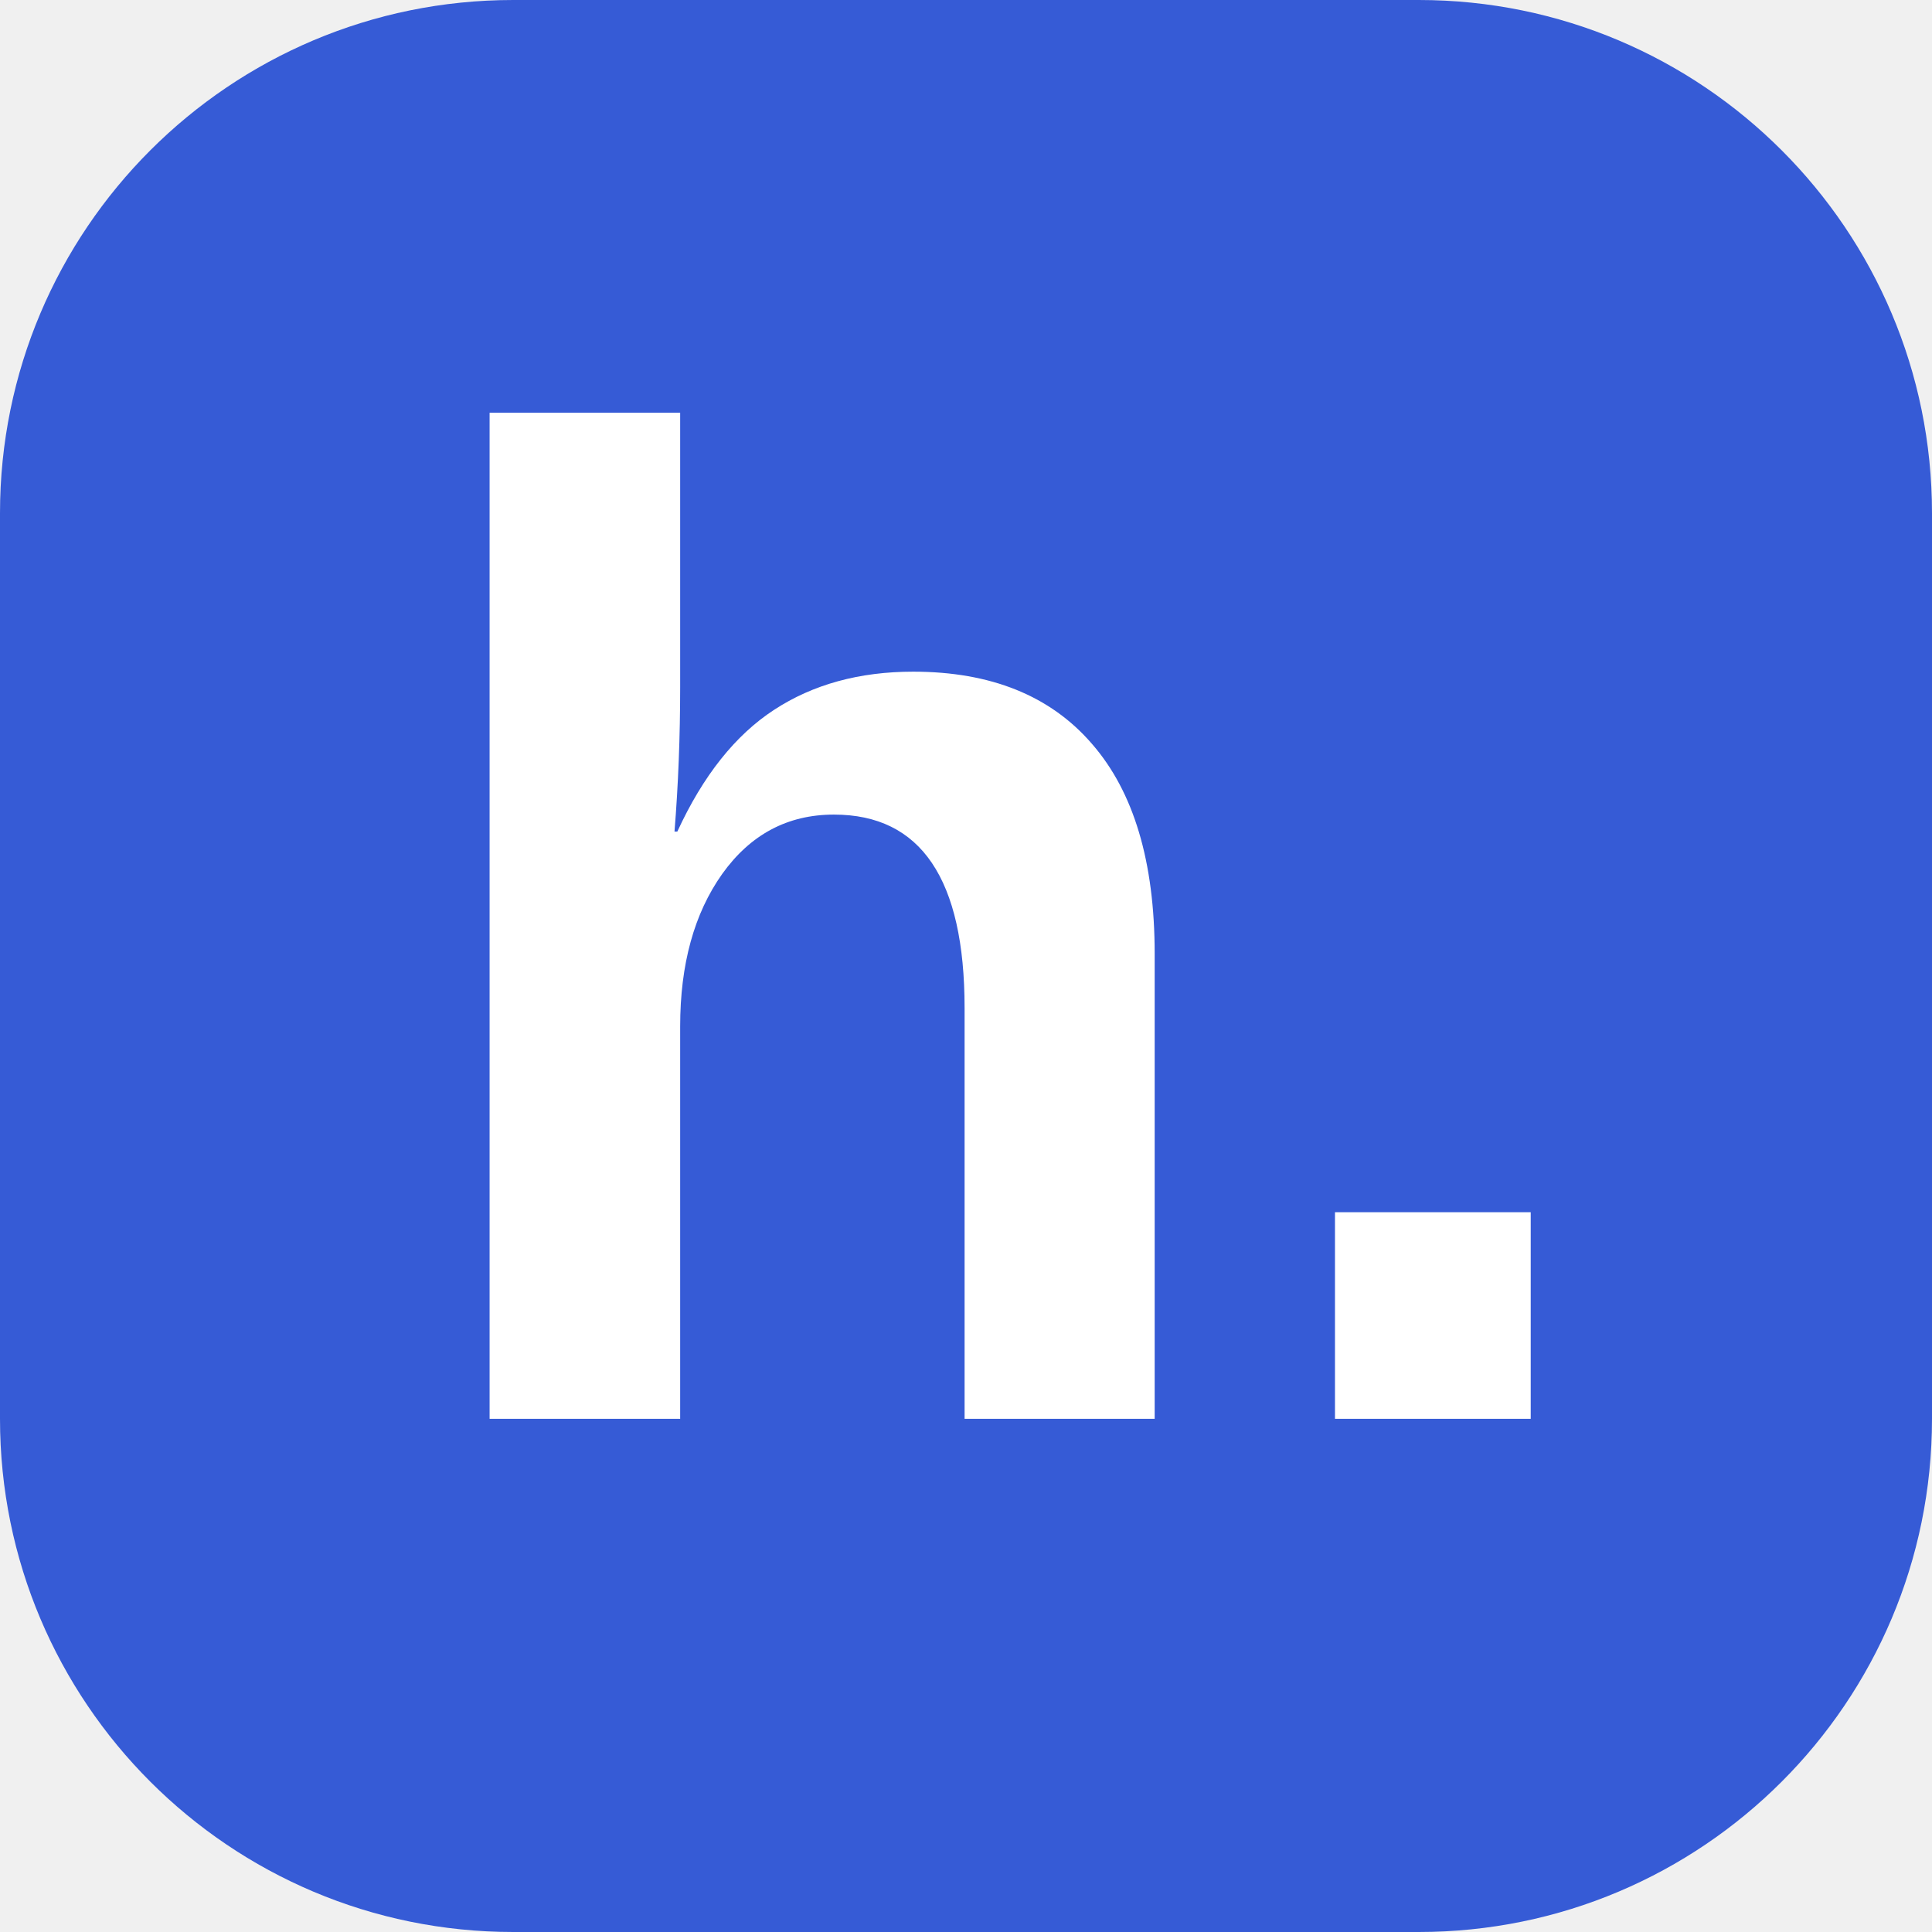
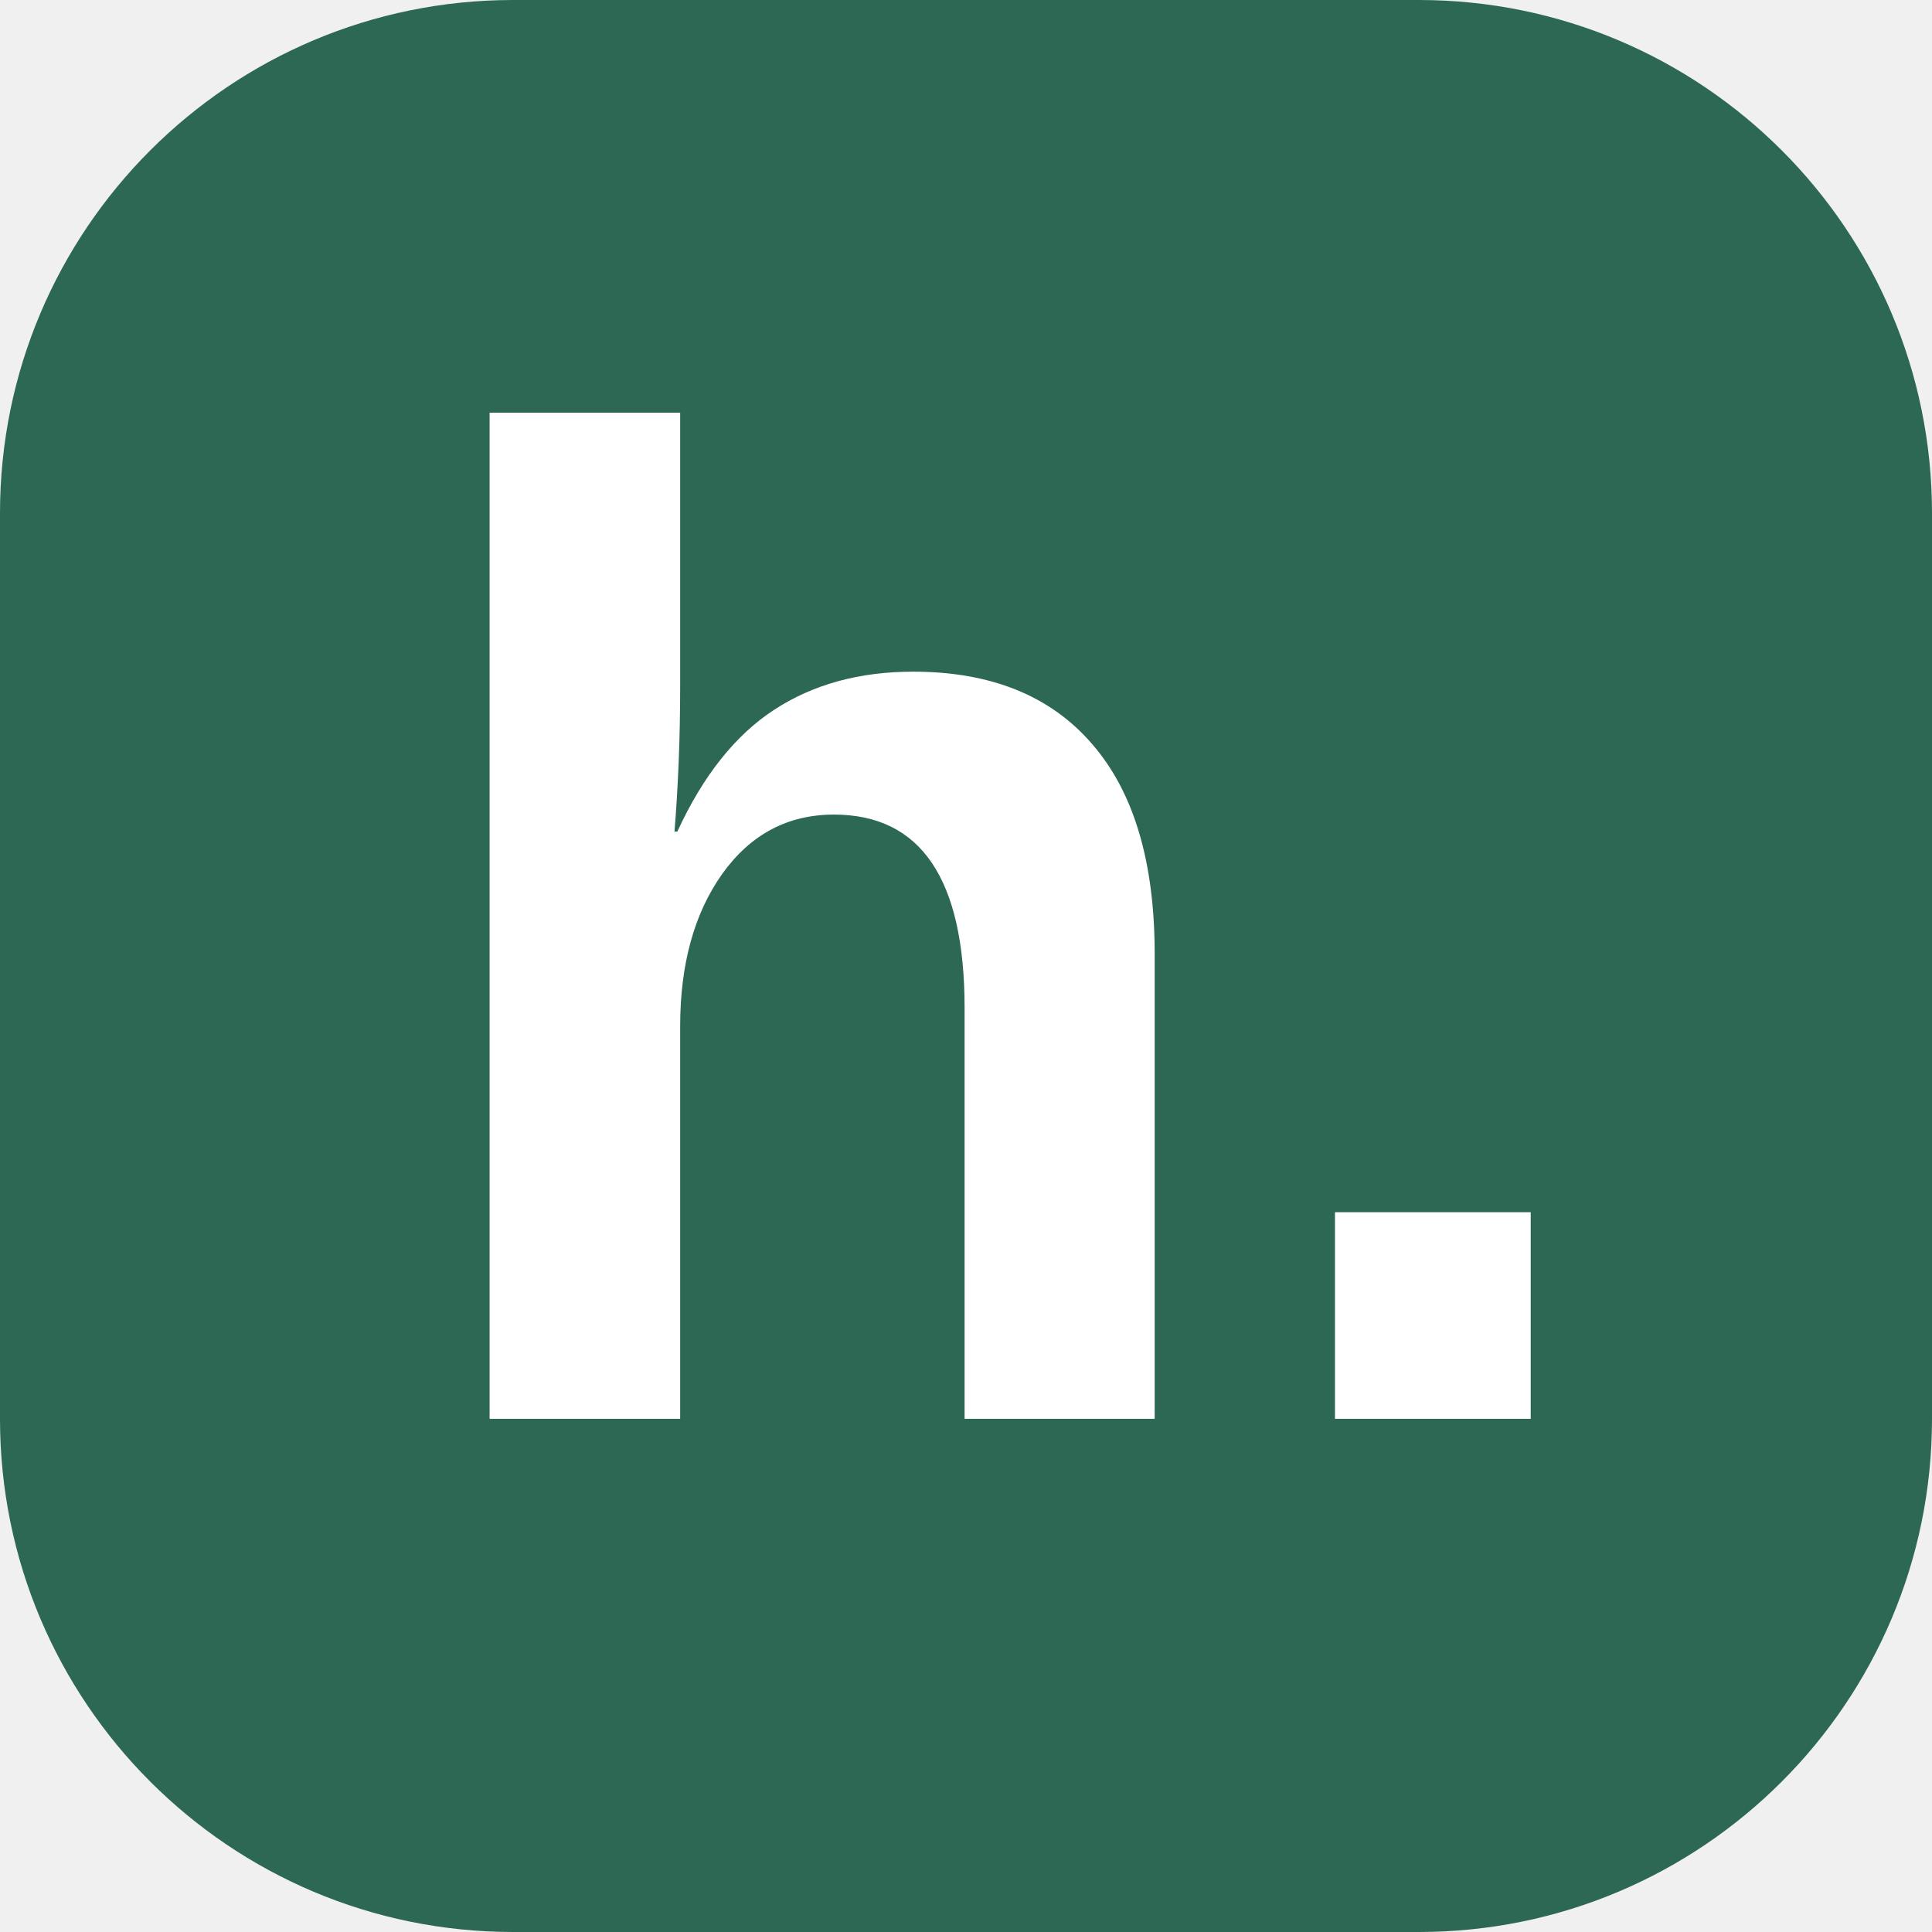
<svg xmlns="http://www.w3.org/2000/svg" viewBox="0 0 64 64">
-   <rect width="64" height="64" rx="17" fill="#365bd6" />
+   <rect width="64" height="64" rx="17" fill="#2c6854" />
  <text x="13" y="47" fill="#fff" font-family="Arial,sans-serif" font-size="46" font-weight="bold">h.</text>
</svg>
